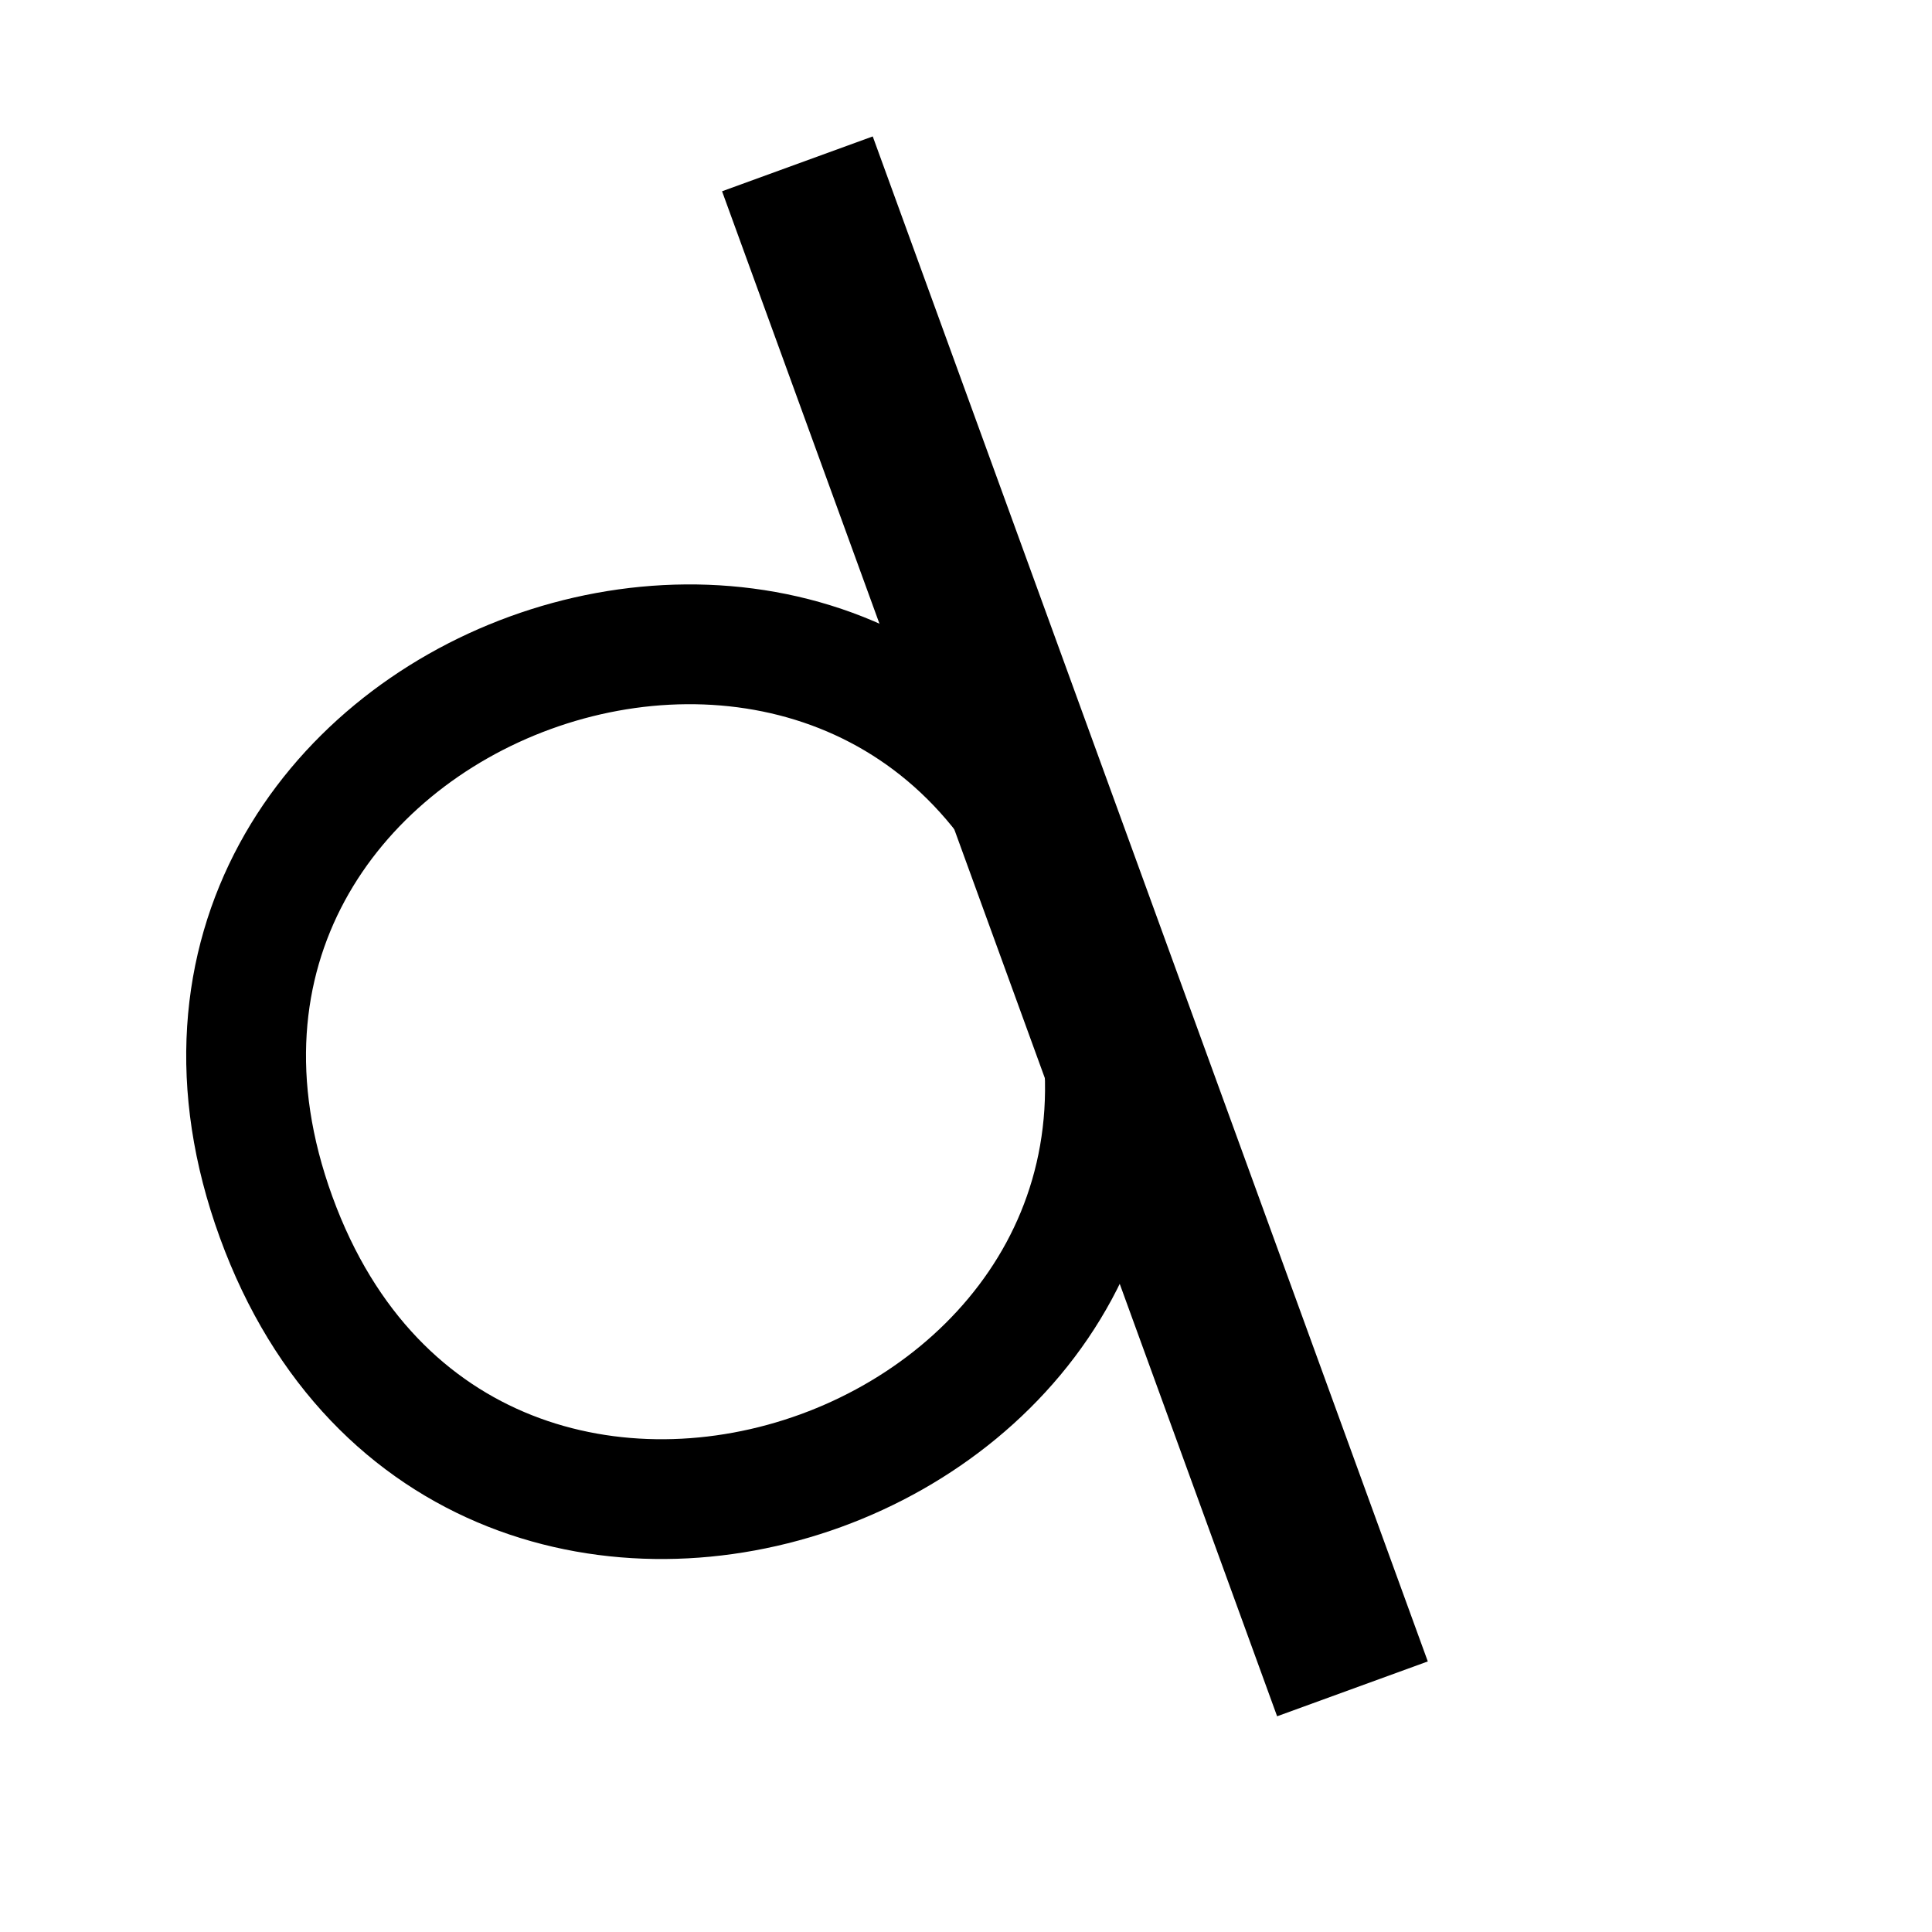
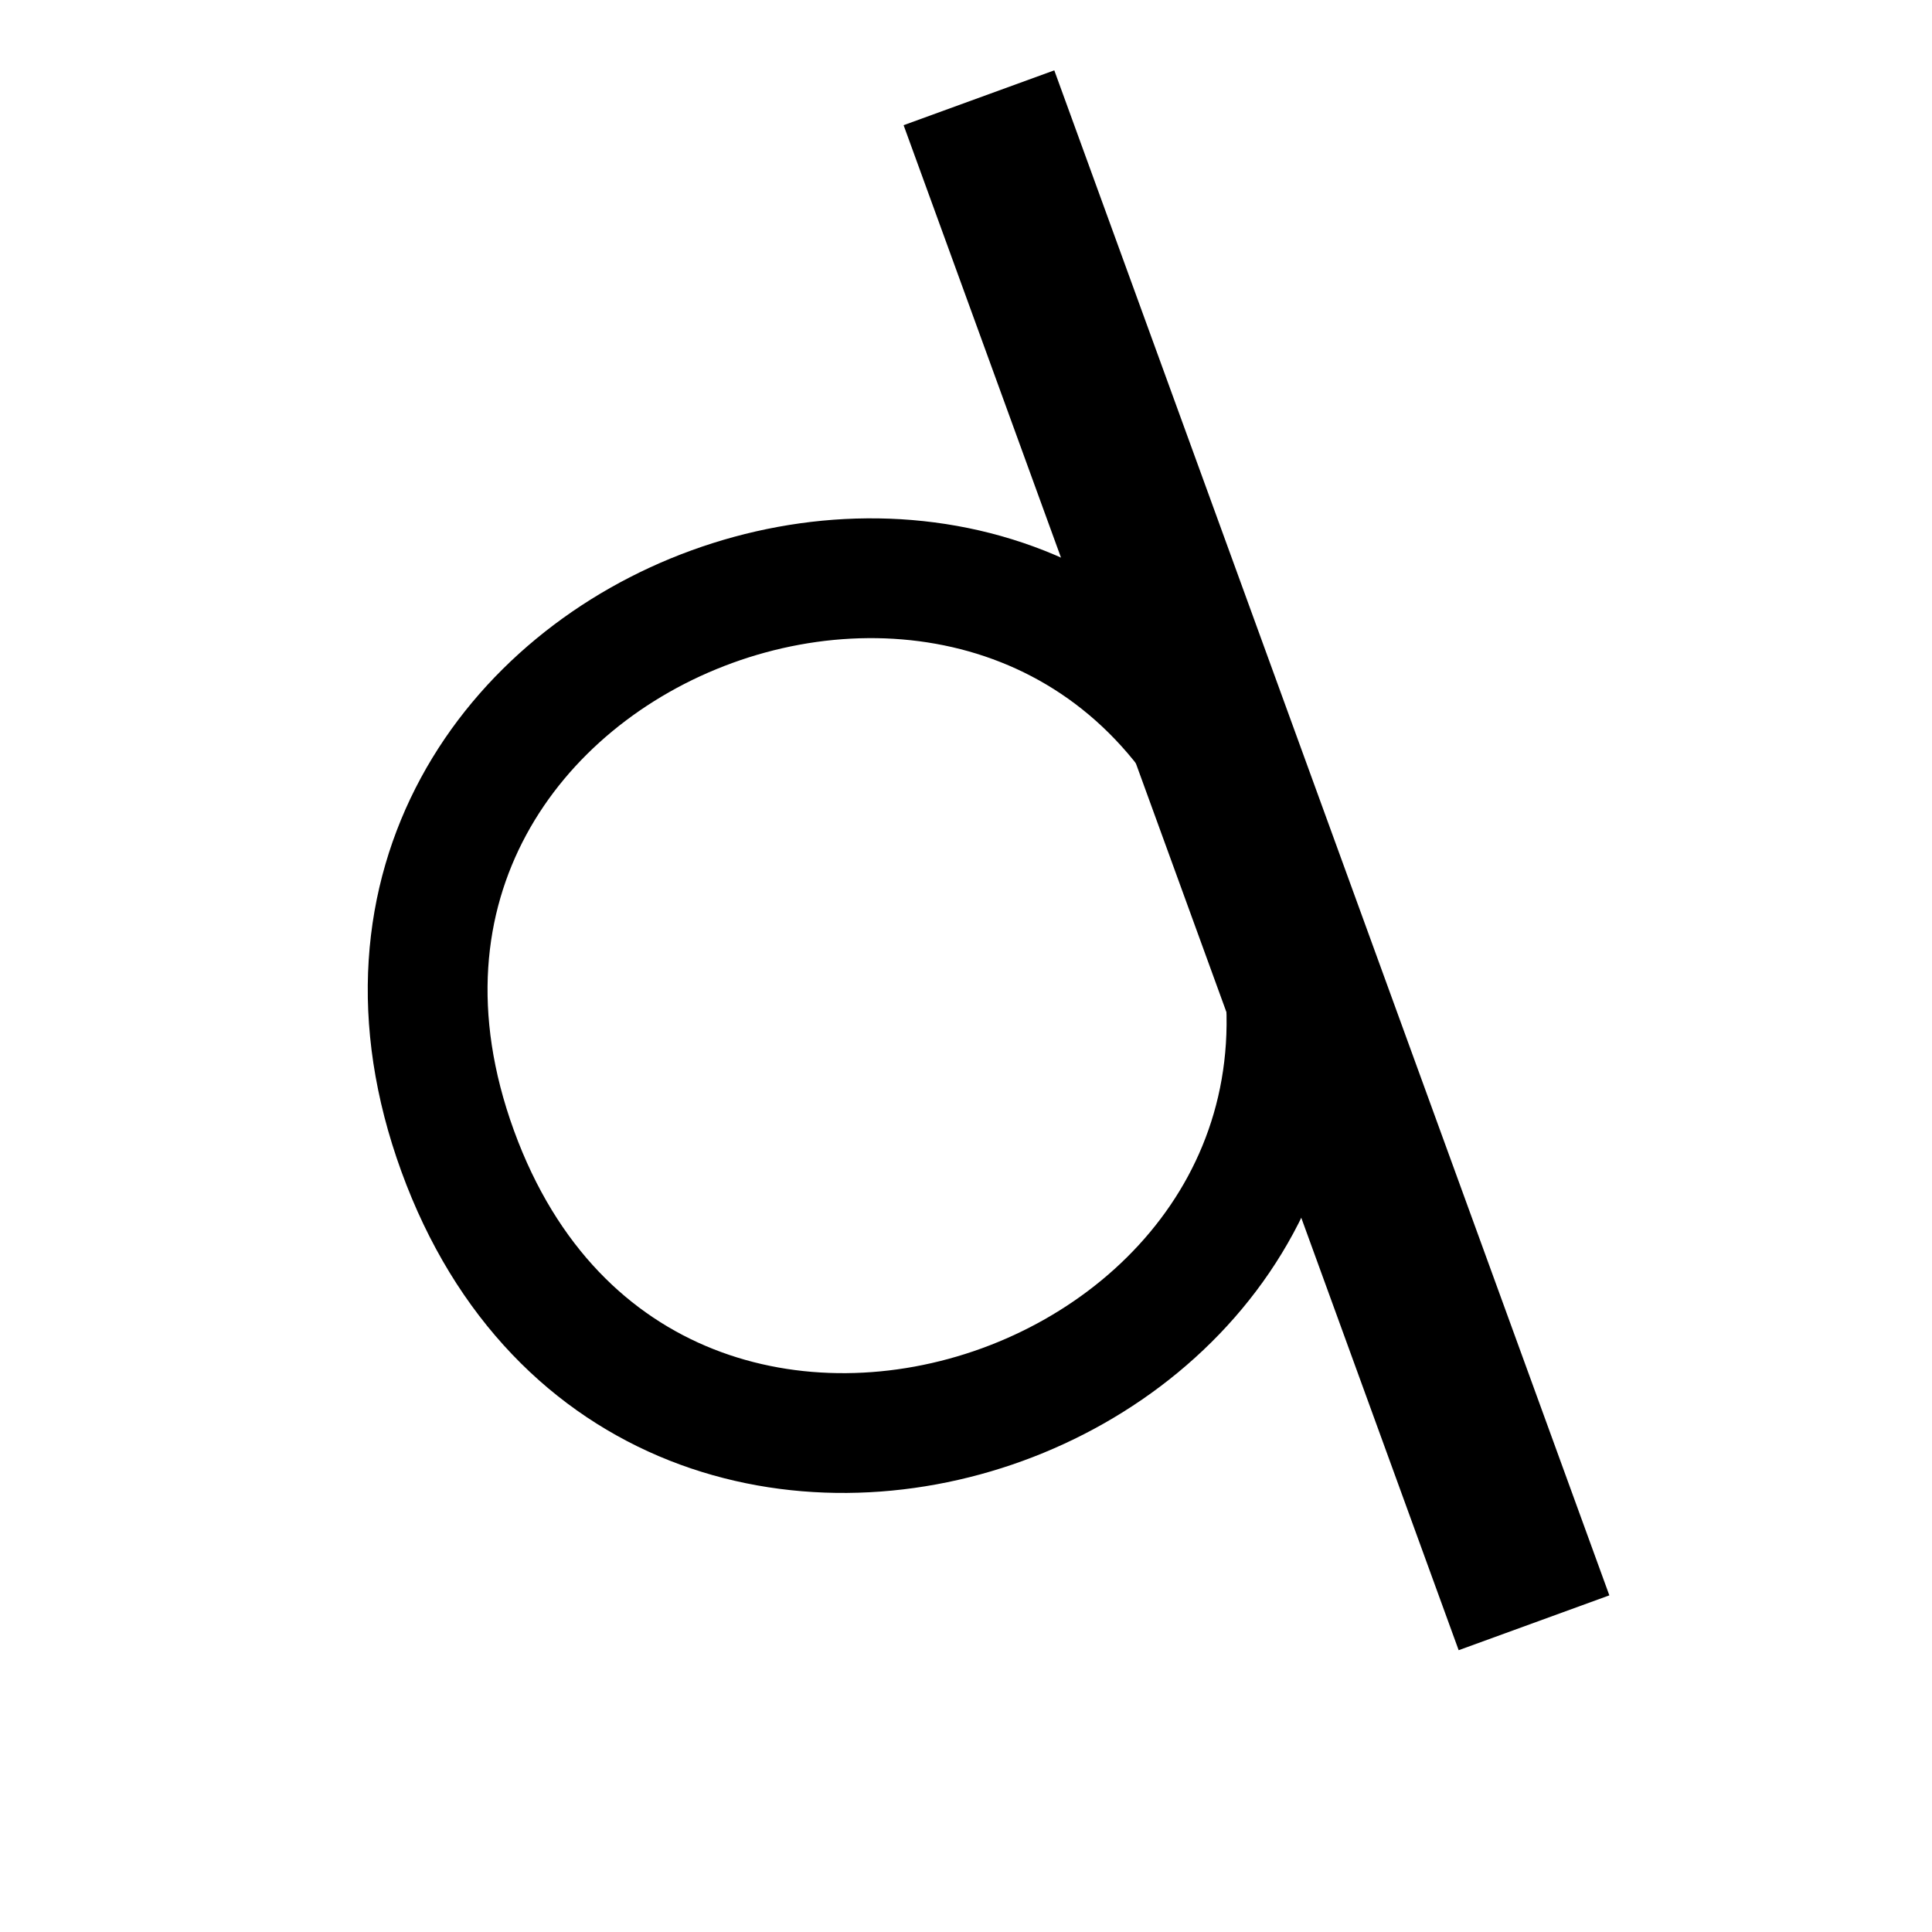
<svg xmlns="http://www.w3.org/2000/svg" width="24" height="24" viewBox="0 0 24 24">
-   <path fill="none" stroke-width="0.062" stroke-linecap="butt" stroke-linejoin="round" stroke="rgb(0%, 0%, 0%)" stroke-opacity="1" stroke-miterlimit="10" d="M 0.56 0.5 C 0.56 0.793 0.12 0.793 0.12 0.5 C 0.12 0.207 0.56 0.207 0.56 0.5 " transform="matrix(22.55262, -8.208483, 8.208483, 22.55262, -3.380553, 4.82793)" />
-   <path fill="none" stroke-width="0.083" stroke-linecap="butt" stroke-linejoin="round" stroke="rgb(0%, 0%, 0%)" stroke-opacity="1" stroke-miterlimit="10" d="M 0.56 0.08 L 0.56 0.92 " transform="matrix(22.55262, -8.208483, 8.208483, 22.55262, -3.380553, 4.82793)" />
+   <path fill="none" stroke-width="0.062" stroke-linecap="butt" stroke-linejoin="round" stroke="rgb(0%, 0%, 0%)" stroke-opacity="1" stroke-miterlimit="10" d="M 0.56 0.5 C 0.56 0.793 0.12 0.793 0.12 0.5 C 0.12 0.207 0.56 0.207 0.56 0.5 " transform="matrix(22.55262, -8.208483, 8.208483, 22.55262, -1.125291, 4.007082)" />
+   <path fill="none" stroke-width="0.083" stroke-linecap="butt" stroke-linejoin="round" stroke="rgb(0%, 0%, 0%)" stroke-opacity="1" stroke-miterlimit="10" d="M 0.56 0.08 L 0.56 0.92 " transform="matrix(22.55262, -8.208483, 8.208483, 22.55262, -1.125291, 4.007082)" />
</svg>
